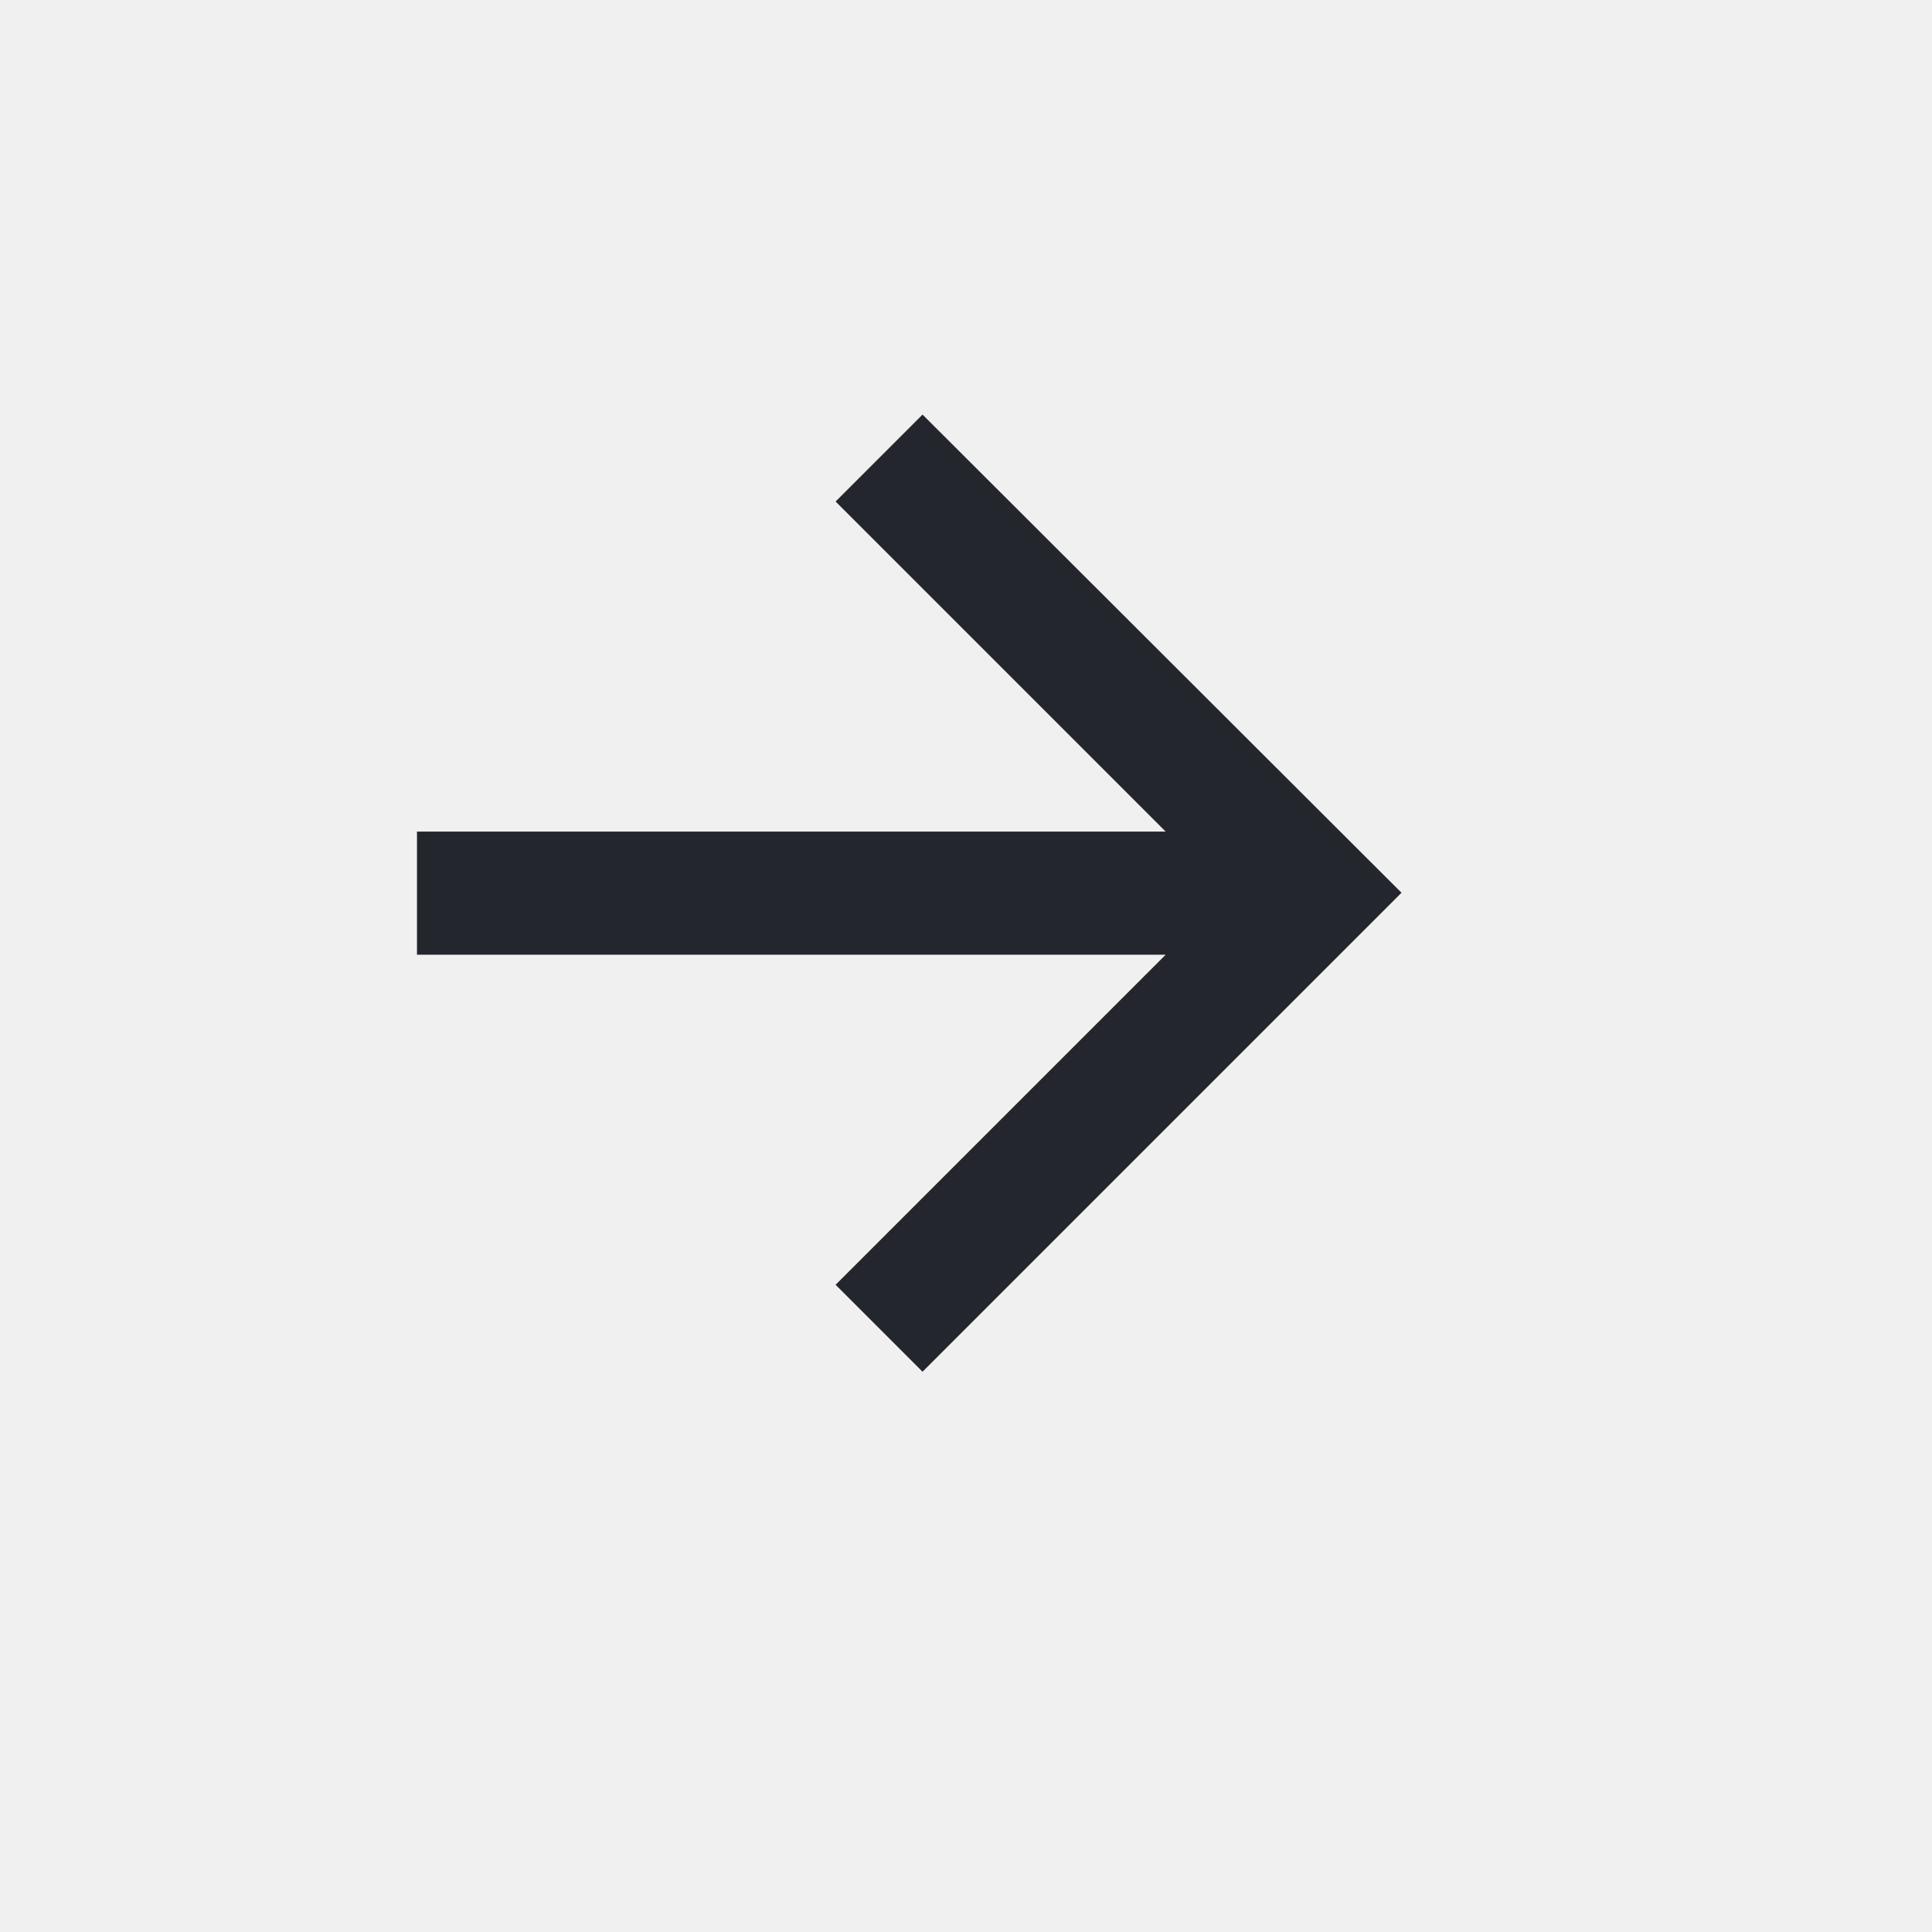
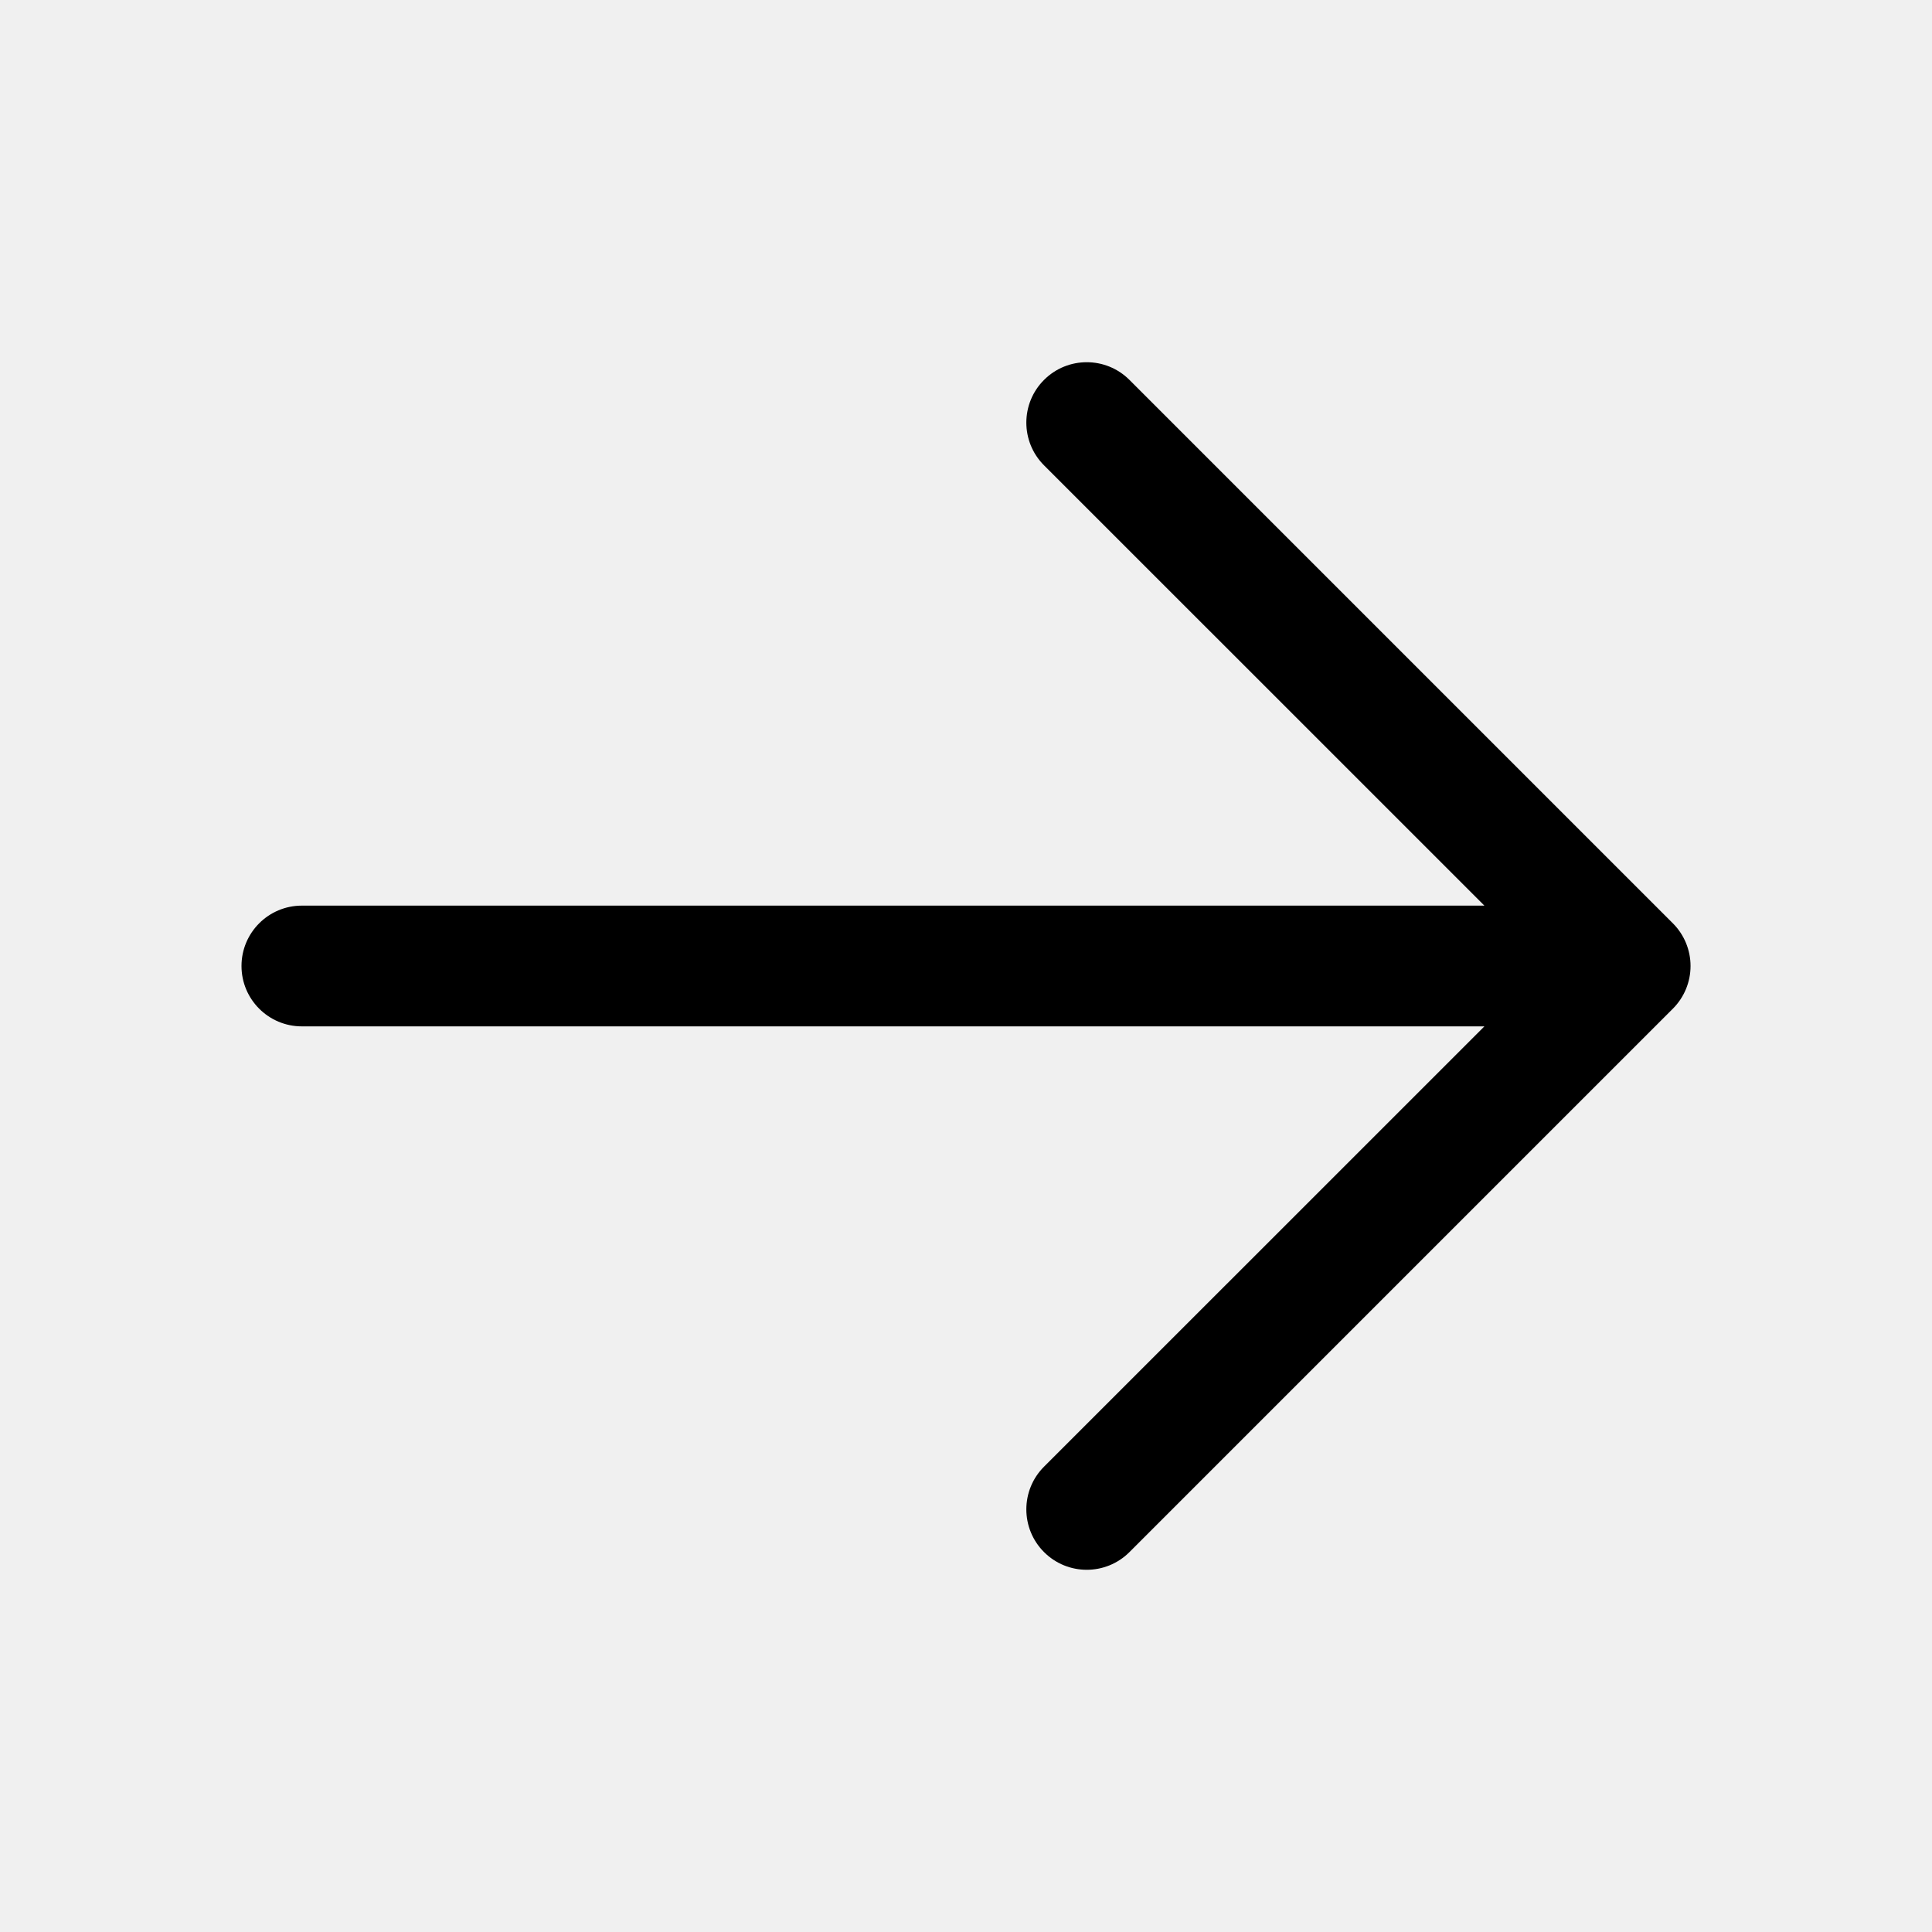
- <svg xmlns="http://www.w3.org/2000/svg" width="24" height="24" viewBox="0 0 24 24" fill="none">
-   <defs>
-     <clipPath id="clip4_1464">
-       <rect id="SVG" width="24" height="24" transform="translate(-0.700317 -0.900391)" fill="white" fill-opacity="0" />
-     </clipPath>
-   </defs>
-   <g clip-path="url(#clip4_1464)">
-     <path id="Vector" d="M14.48 10.33L10.38 6.23L11.46 5.15L17.41 11.09L11.46 17.04L10.38 15.96L14.48 11.86L5.18 11.86L5.18 10.33L14.48 10.33Z" fill="#24262D" fill-opacity="1" fill-rule="evenodd" />
-   </g>
+ <svg xmlns="http://www.w3.org/2000/svg" class="newsCard__btn__img" viewBox="0 0 256 256">
+   <path d="M221.66,133.66l-72,72a8,8,0,0,1-11.32-11.32L196.69,136H40a8,8,0,0,1,0-16H196.69L138.34,61.66a8,8,0,0,1,11.32-11.32l72,72A8,8,0,0,1,221.66,133.66Z" />
</svg>
